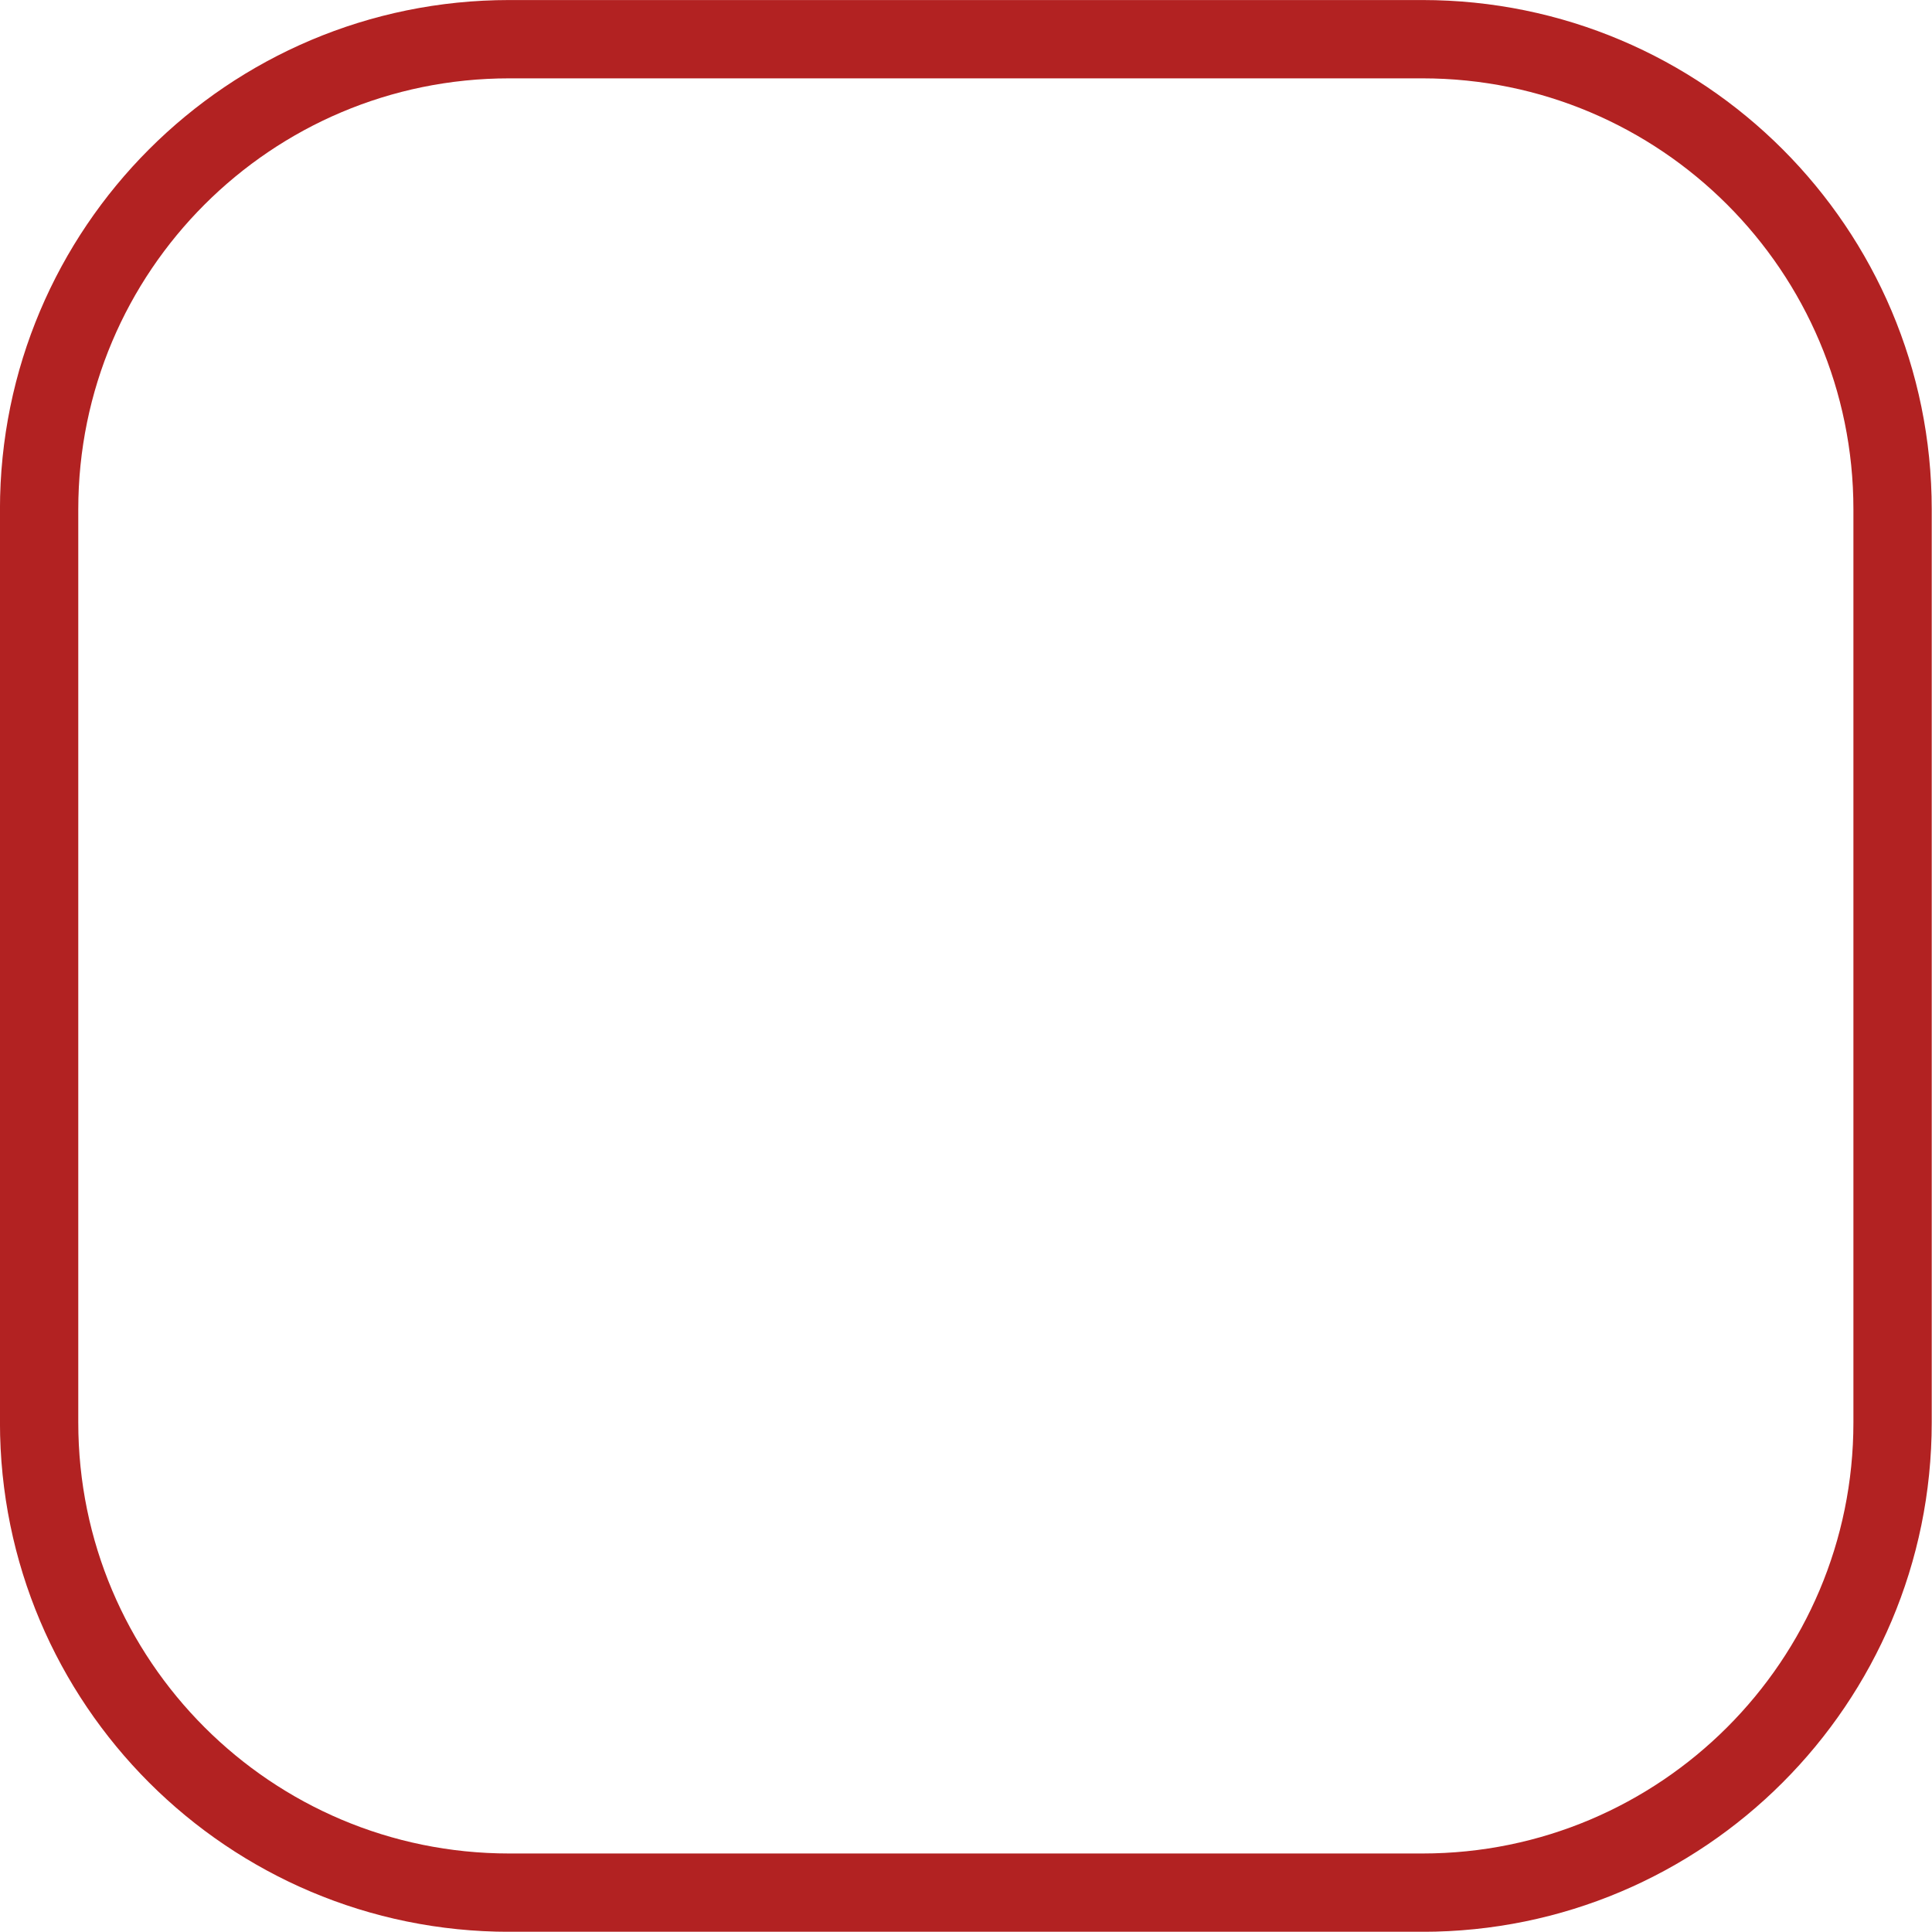
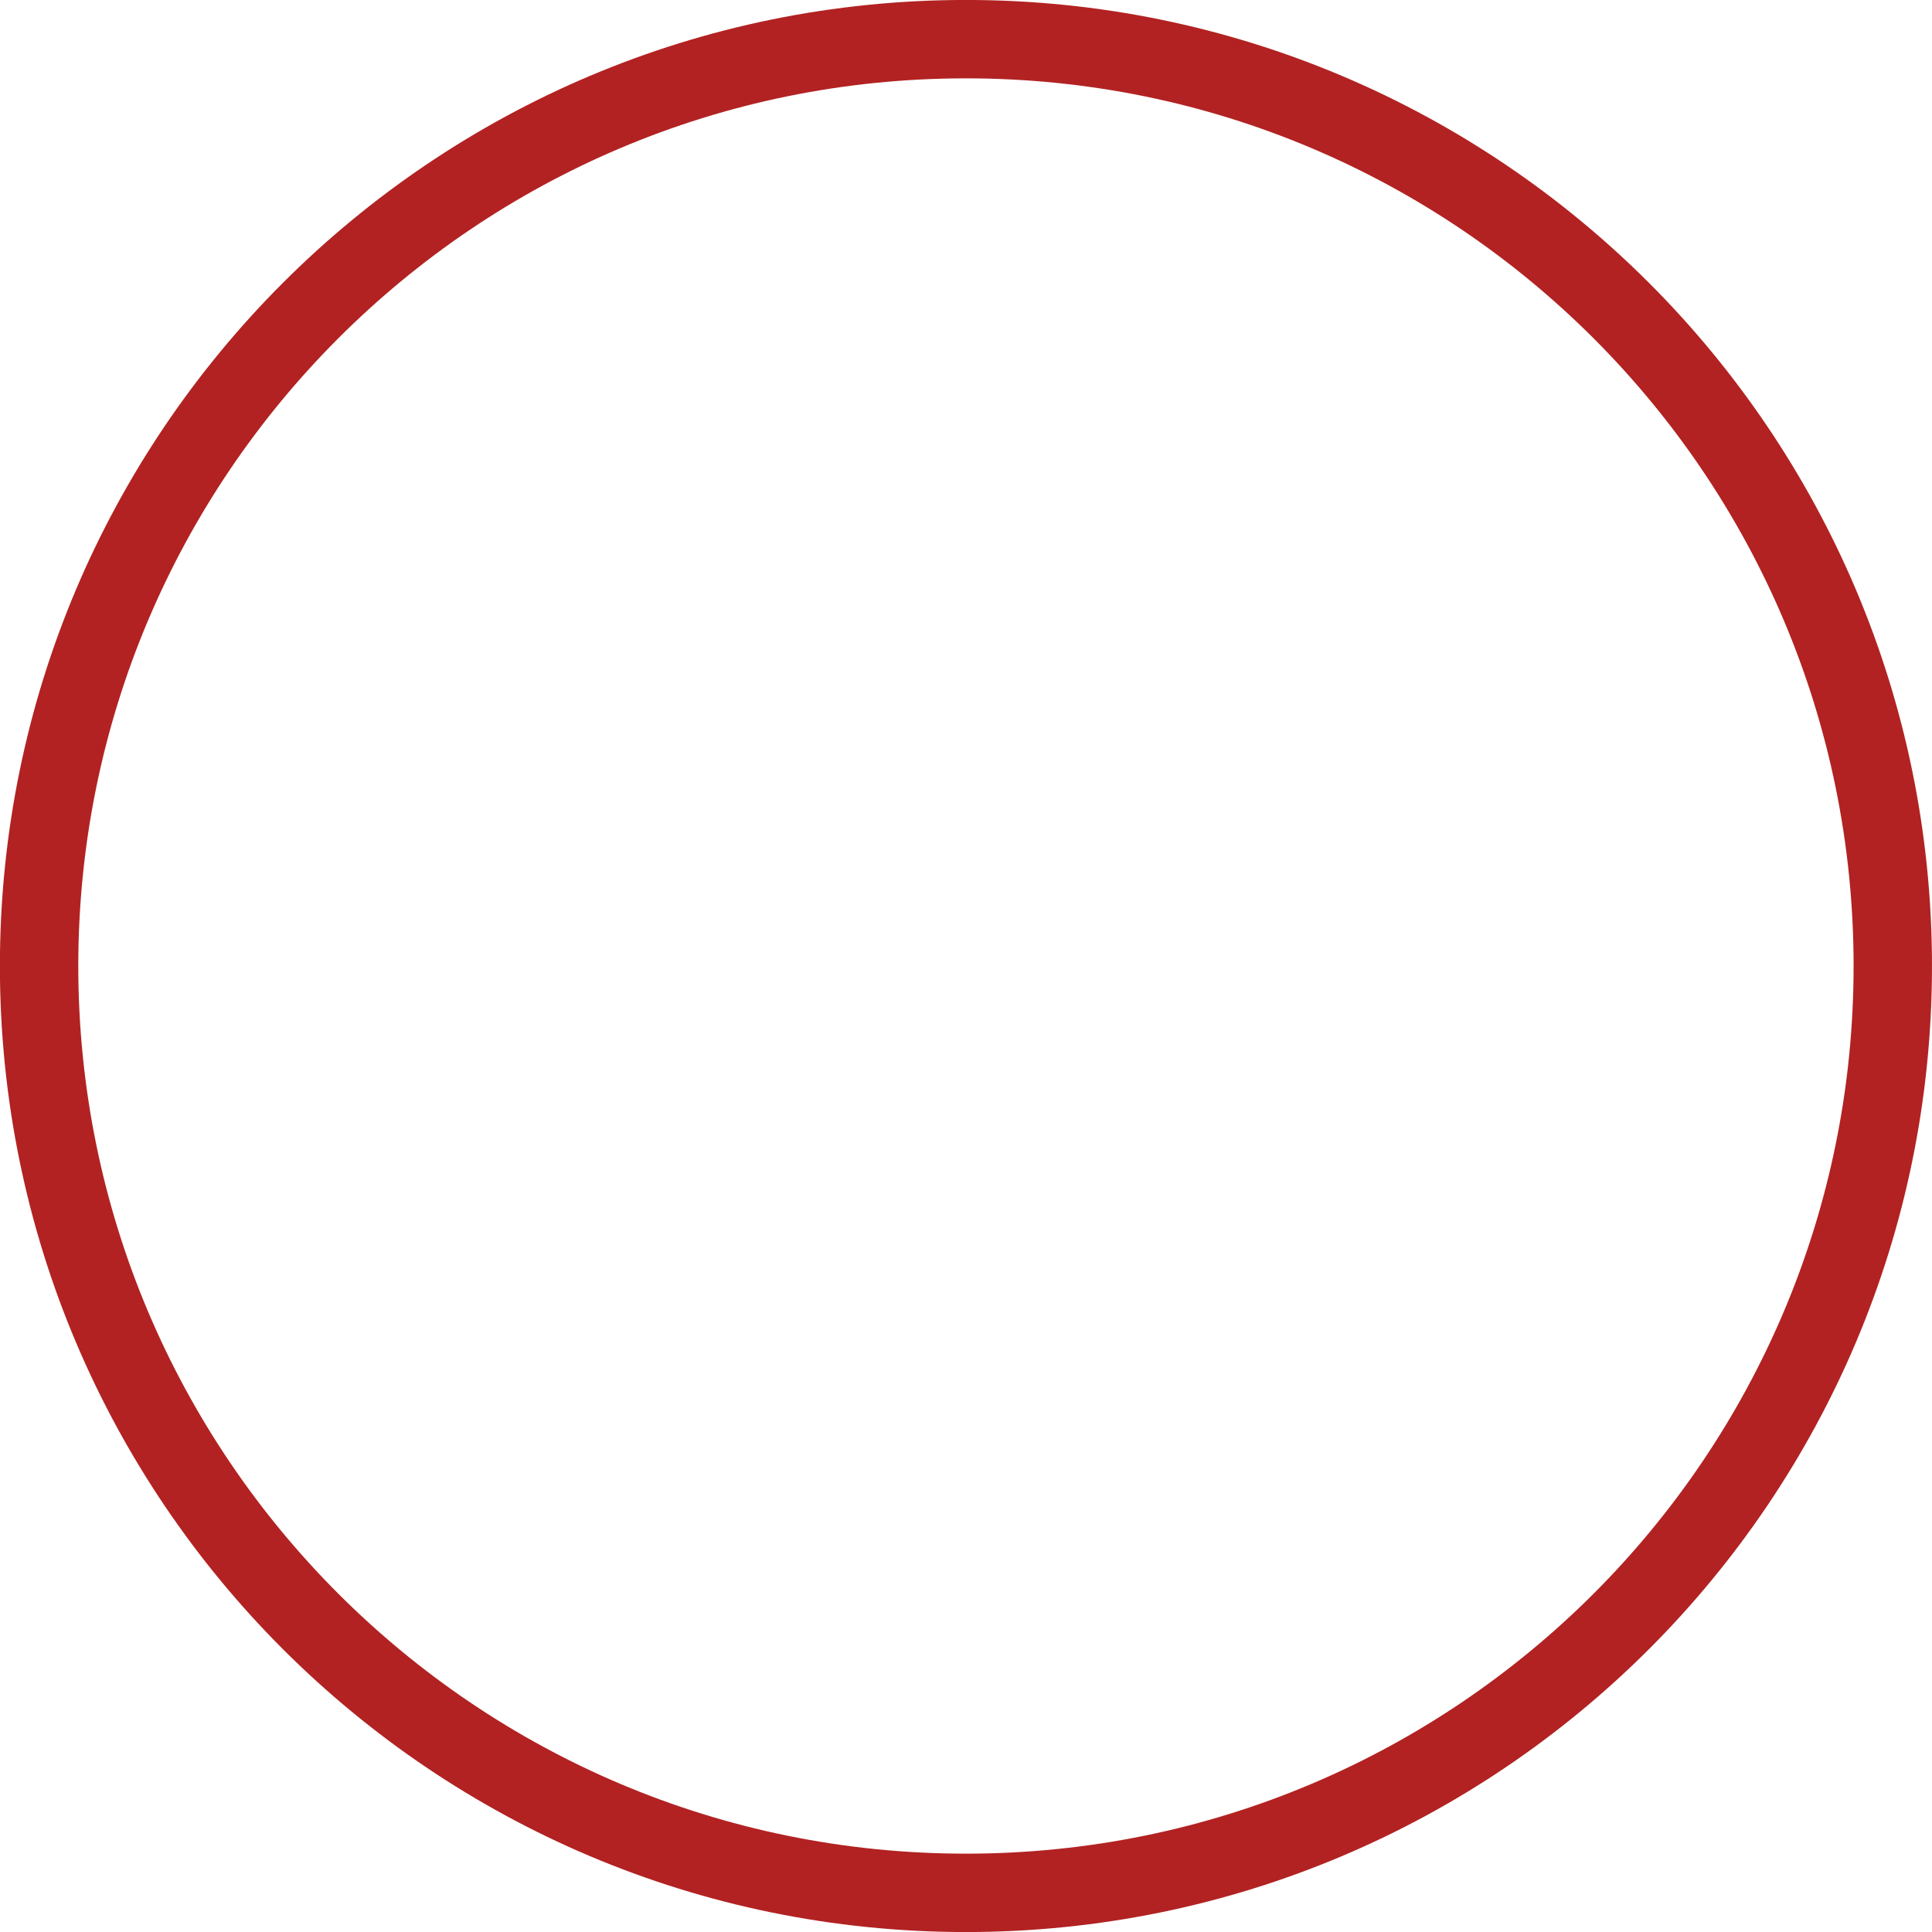
- <svg xmlns="http://www.w3.org/2000/svg" width="13" height="13" viewBox="0 0 3.44 3.44" version="1.1" id="svg7595">
+ <svg xmlns="http://www.w3.org/2000/svg" width="14" height="14" viewBox="0 0 3.704 3.704" version="1.1" id="svg7595">
  <defs id="defs7589">
    <clipPath id="clip444">
      <path d="m 1201.582,338.199 h 18 v 18 h -18 z m 0,0" id="path24586" />
    </clipPath>
  </defs>
-   <g id="layer1" transform="translate(-46.75571,-69.15595)">
+   <g id="layer1" transform="translate(-46.75571,-68.89137)">
    <g transform="matrix(0.2645833,0,0,0.2645833,-271.163,-21.64884)" clip-path="url(#clip444)" id="g31387" style="clip-rule:nonzero">
-       <rect style="fill:#dcdcdc;fill-opacity:0;stroke:#b22222;stroke-width:0.527;stroke-linecap:butt;stroke-linejoin:miter;stroke-miterlimit:4;stroke-dasharray:none;stroke-opacity:1;paint-order:normal" id="rect819" width="12.473" height="12.473" x="1201.846" y="343.463" rx="3.164" ry="3.164" />
+       <rect style="fill:#dcdcdc;fill-opacity:0;stroke:#b22222;stroke-width:0.568;stroke-linecap:butt;stroke-linejoin:miter;stroke-miterlimit:4;stroke-dasharray:none;stroke-opacity:1;paint-order:normal" id="rect819" width="13.432" height="13.432" x="1201.866" y="342.483" rx="7" ry="7" />
    </g>
  </g>
</svg>
